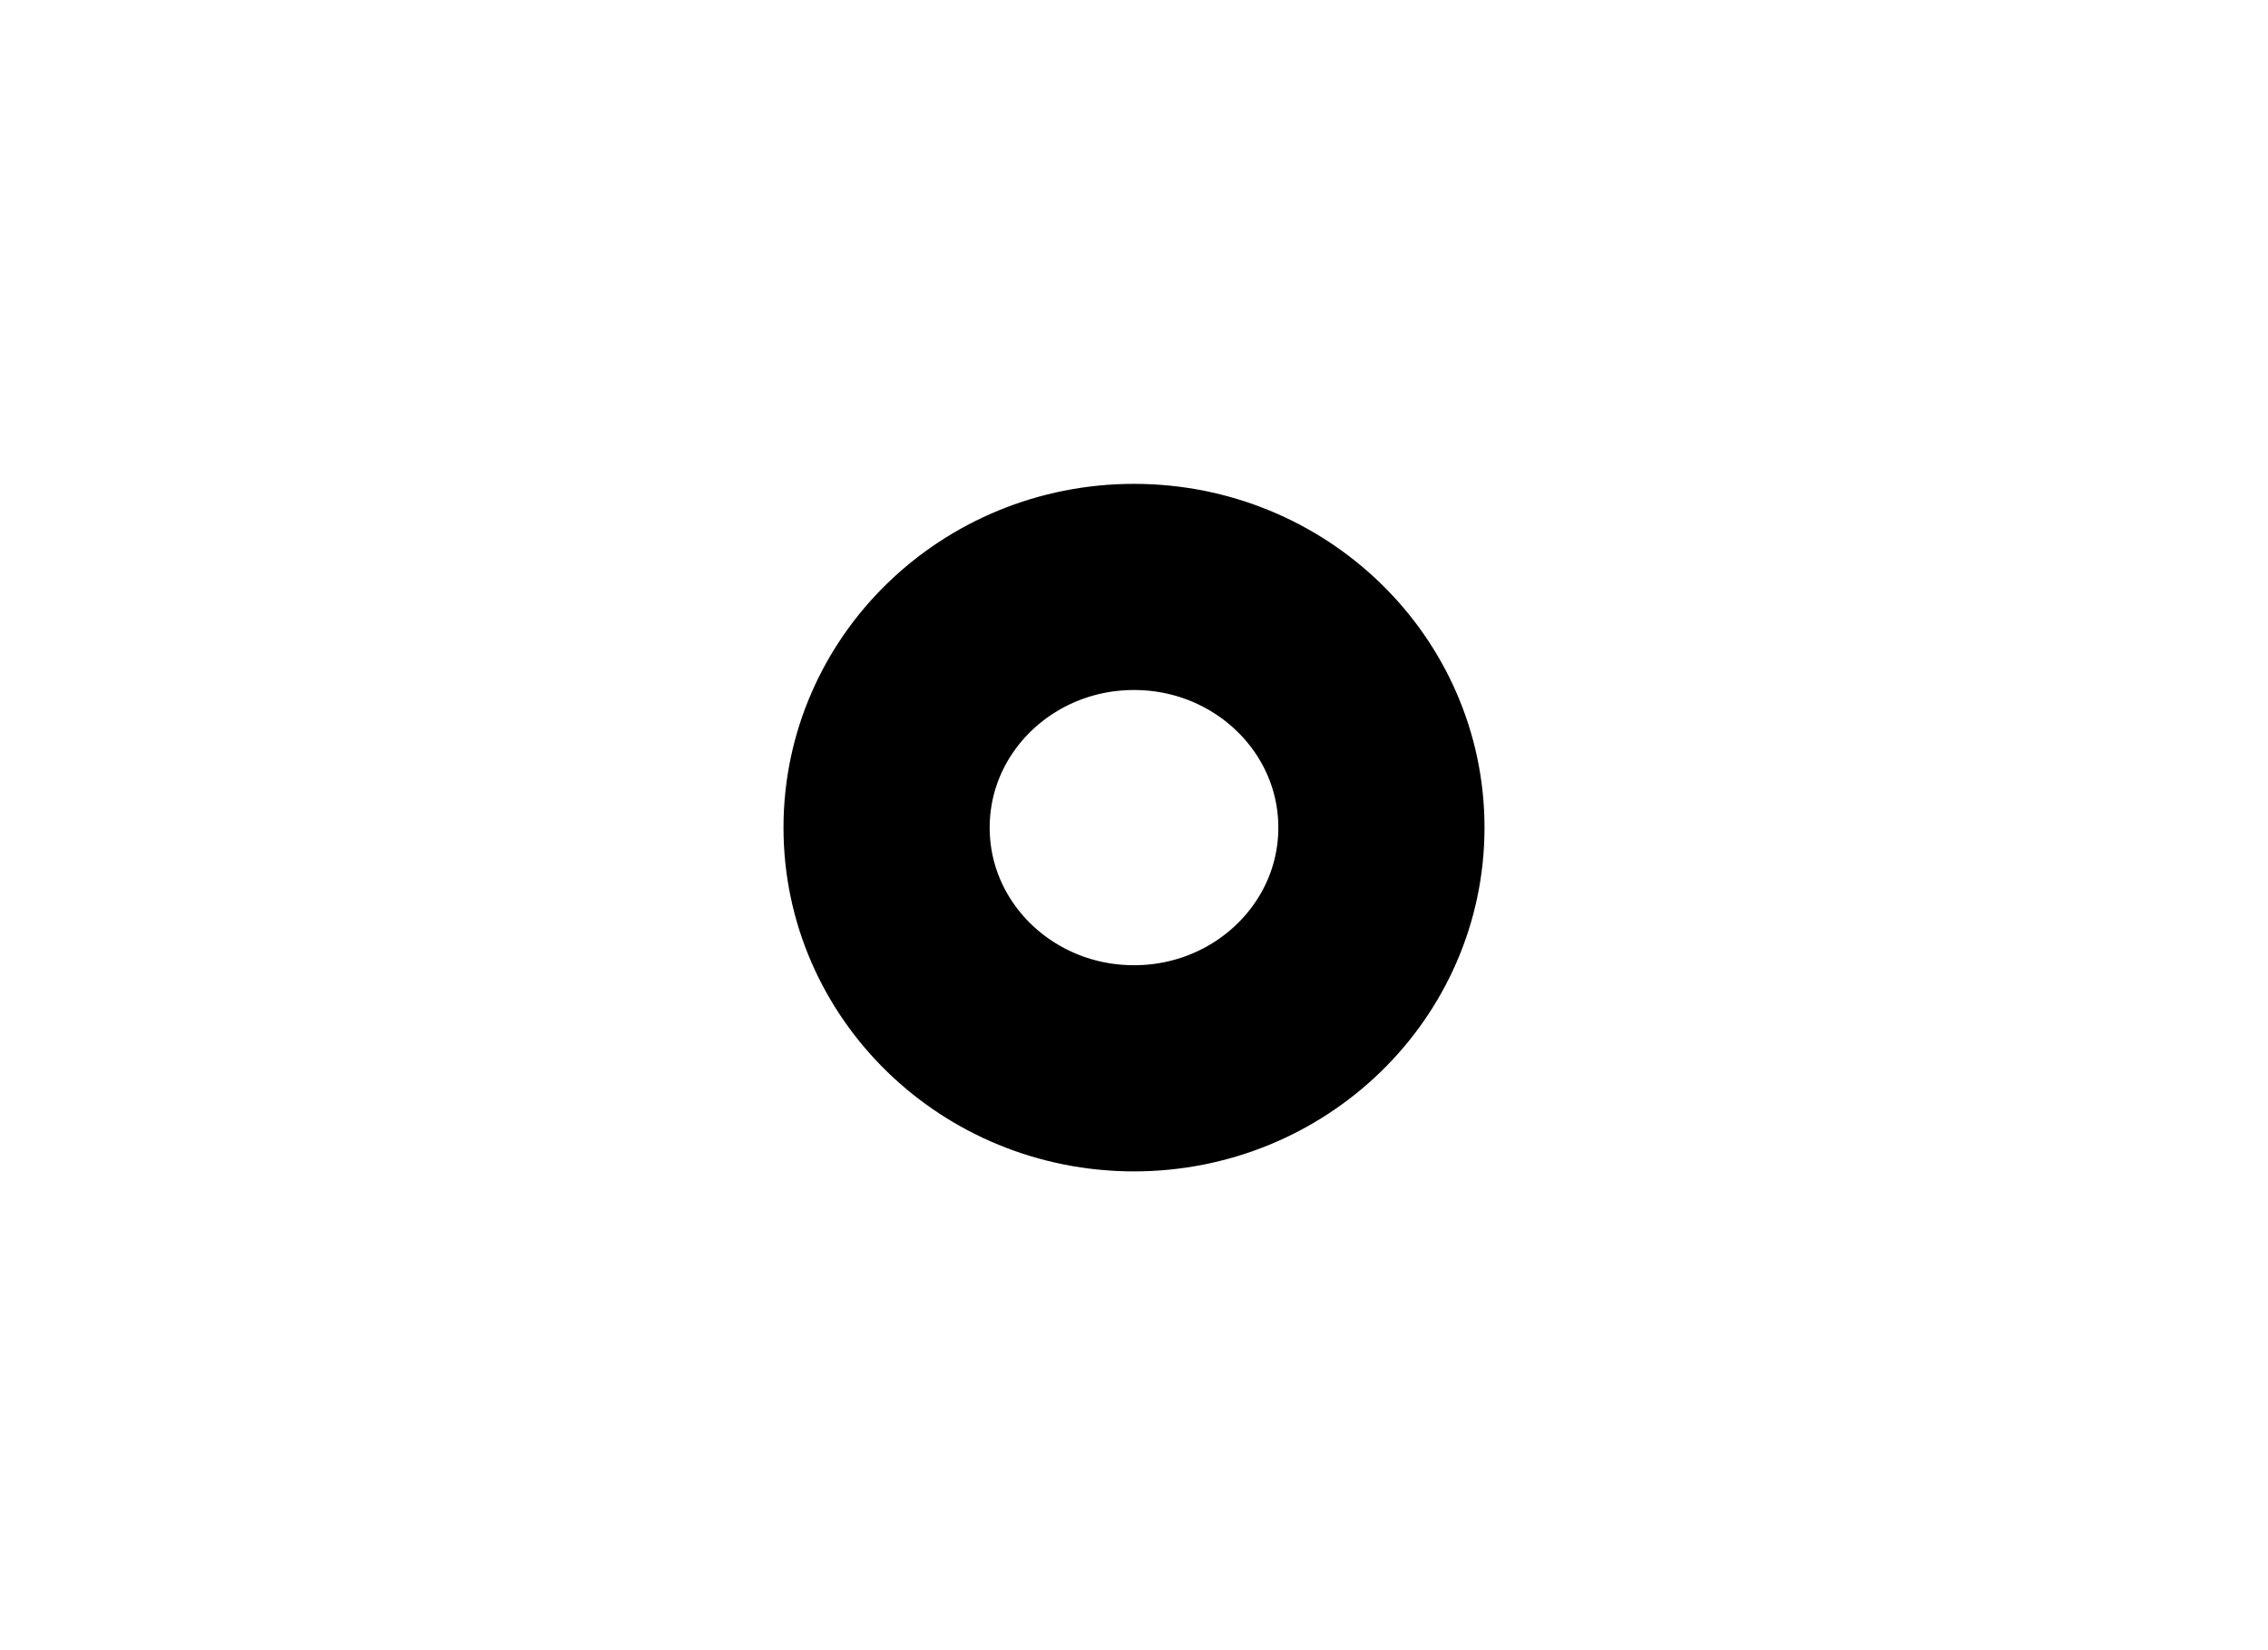
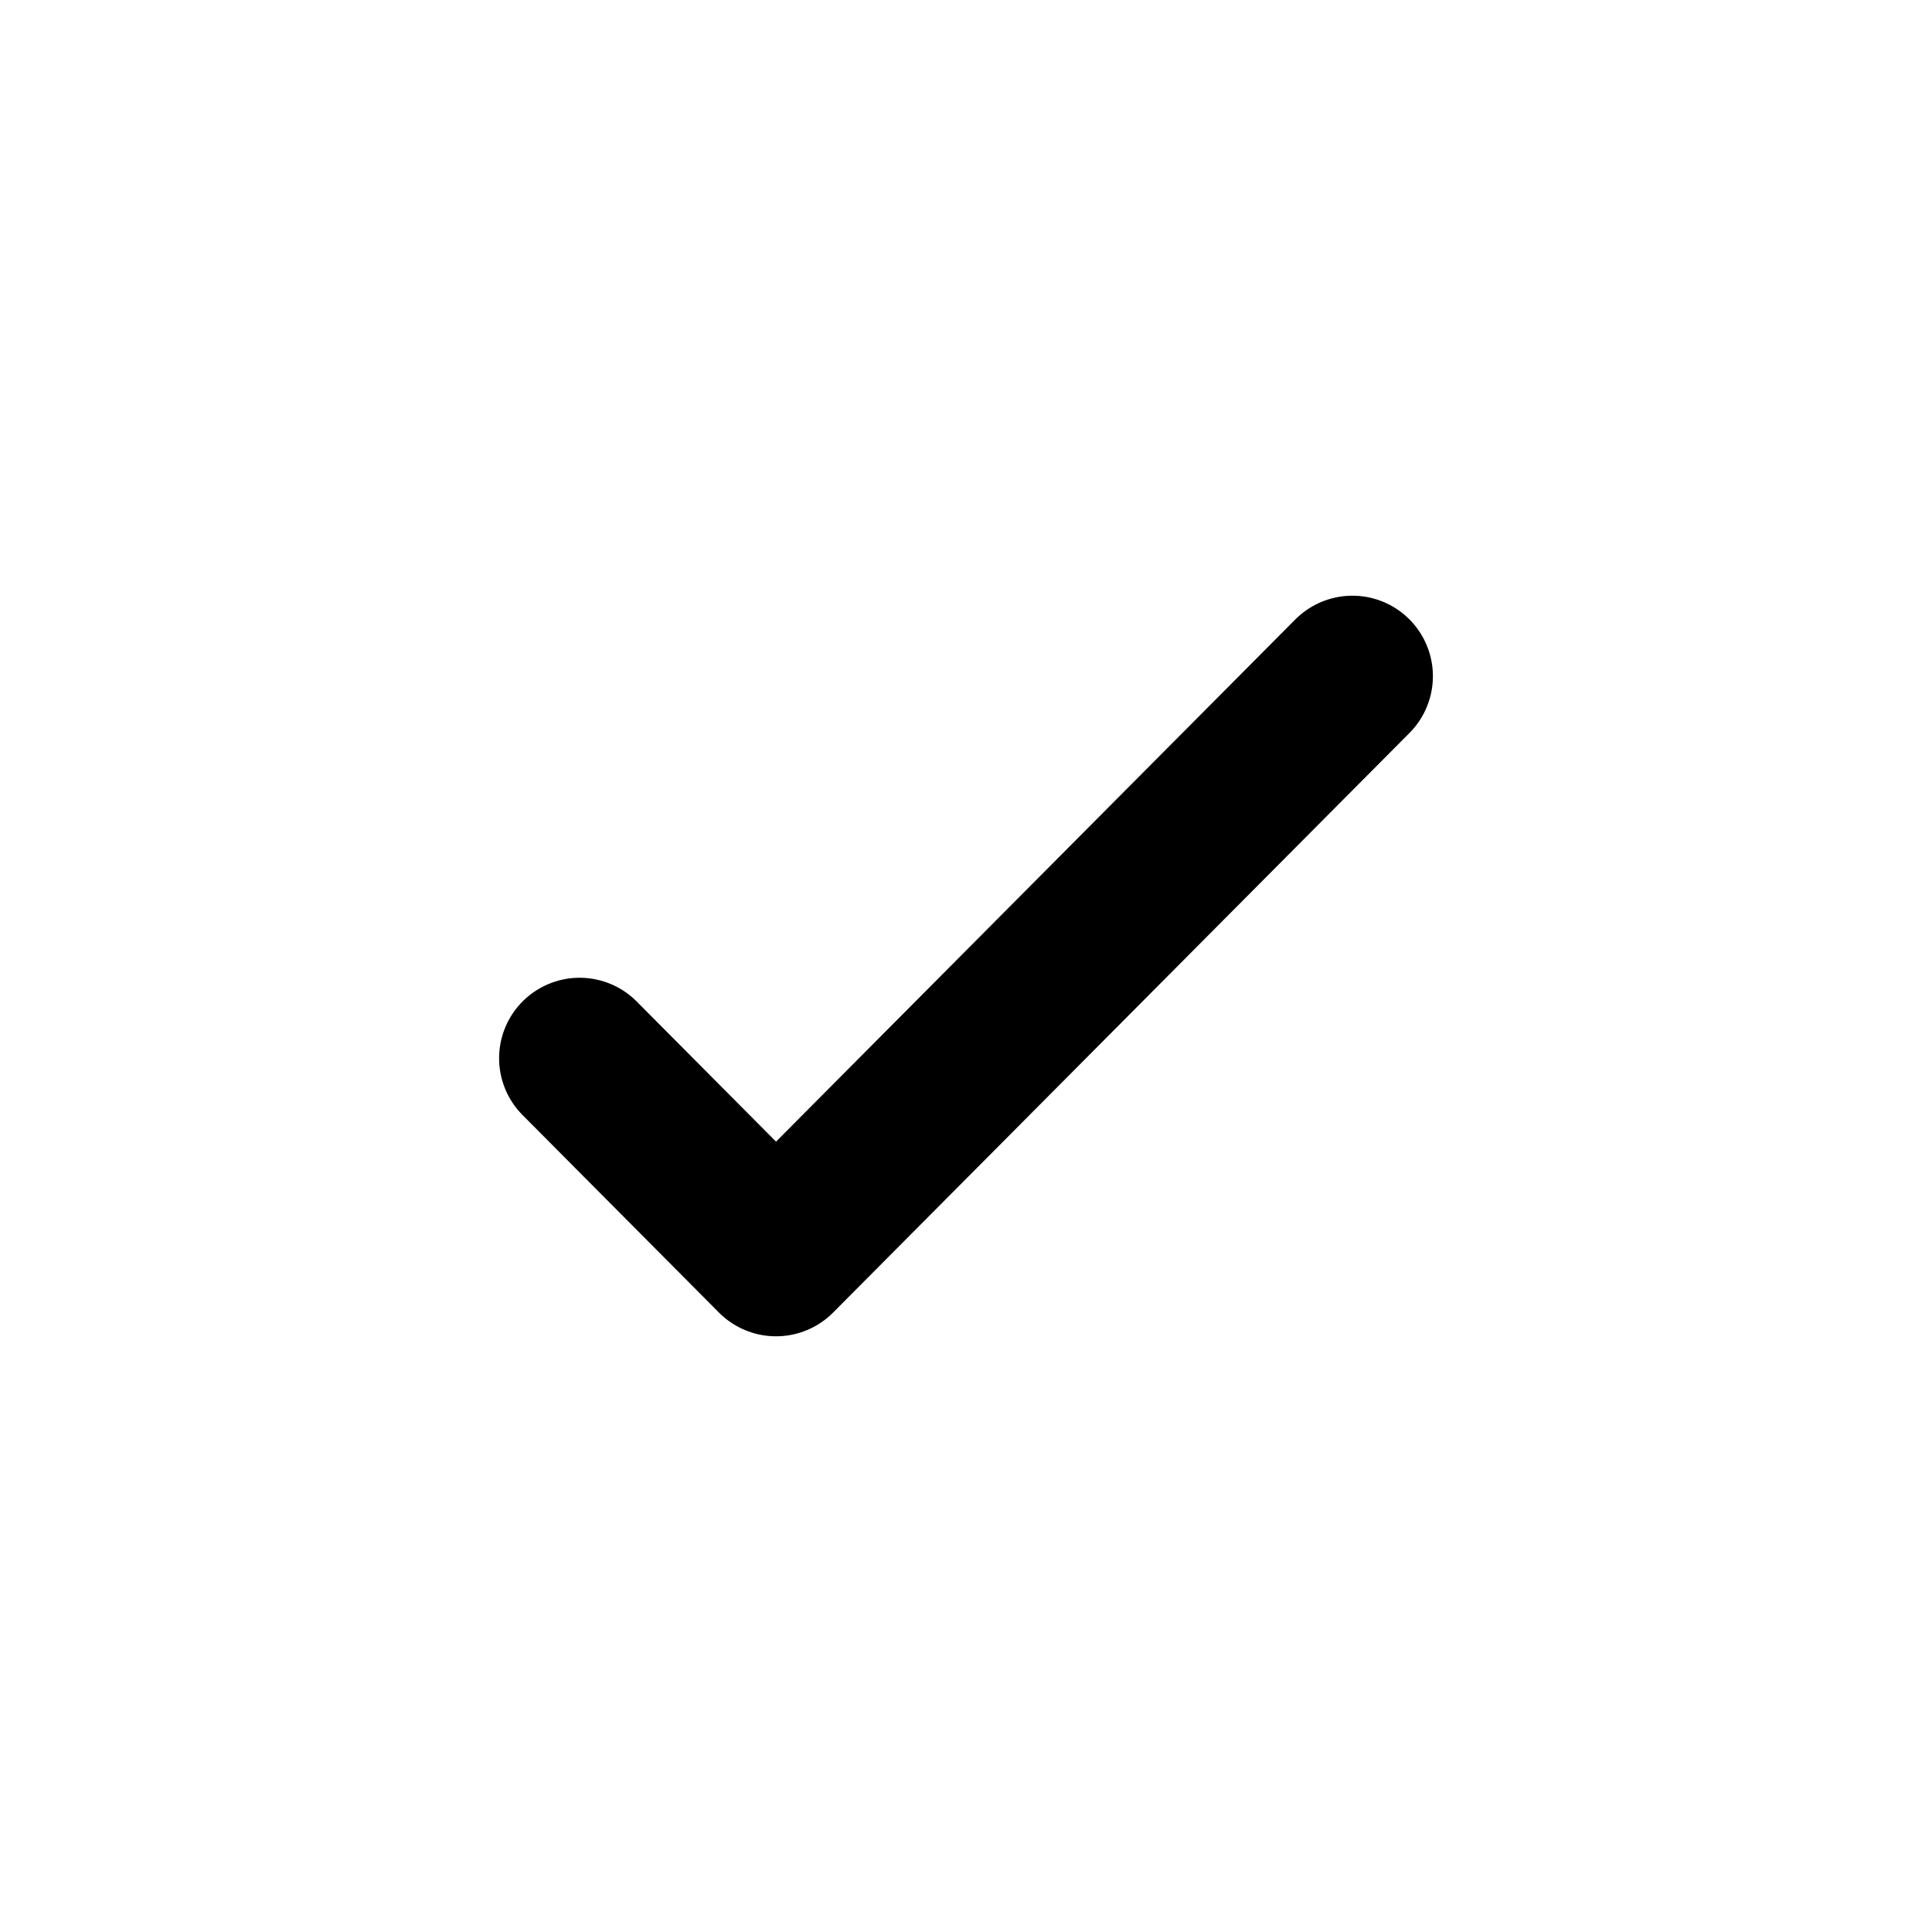
- <svg xmlns="http://www.w3.org/2000/svg" width="22" height="16" viewBox="0 0 22 16" fill="none">
-   <path d="M13.4 8.029C13.4 9.319 12.325 10.364 11 10.364C9.674 10.364 8.6 9.319 8.6 8.029C8.6 6.739 9.674 5.694 11 5.694C12.325 5.694 13.4 6.739 13.4 8.029Z" stroke="black" stroke-width="2" />
+ <svg xmlns="http://www.w3.org/2000/svg" width="24" height="24" viewBox="0 0 24 24" fill="none">
+   <path d="M16.8 8.4L9.64 15.6L7.2 13.146" stroke="black" stroke-width="2" stroke-linecap="round" stroke-linejoin="round" />
</svg>
